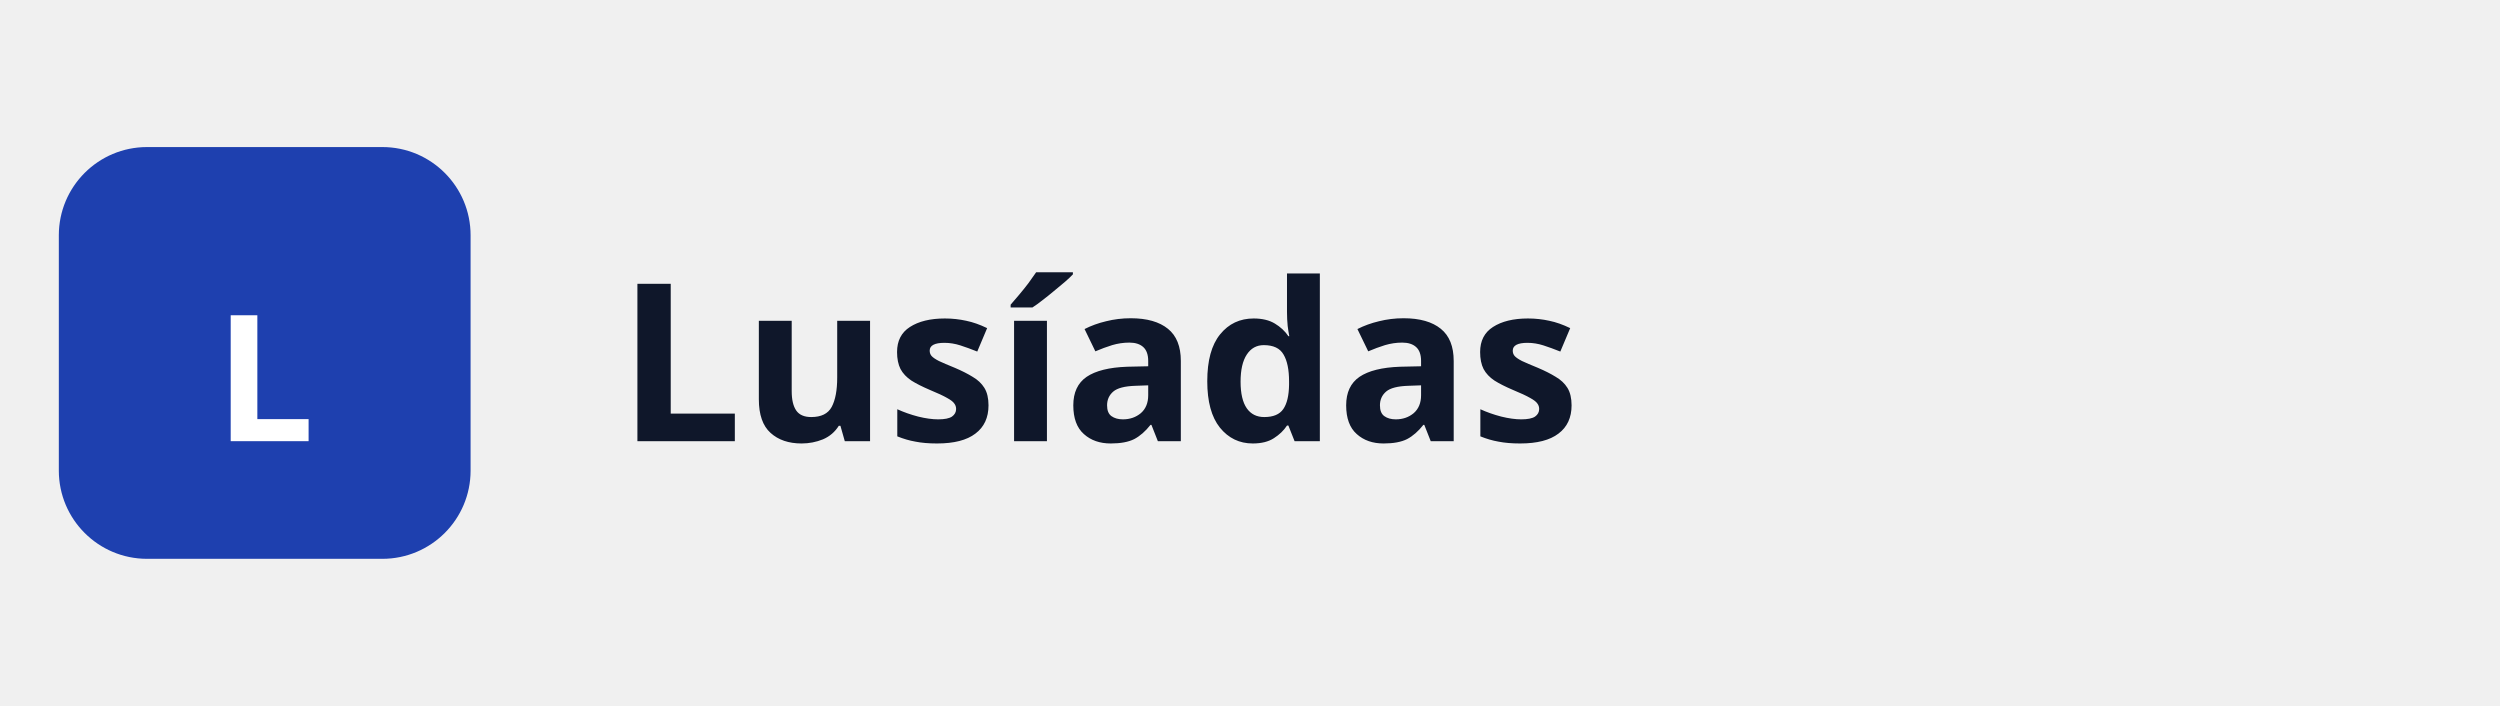
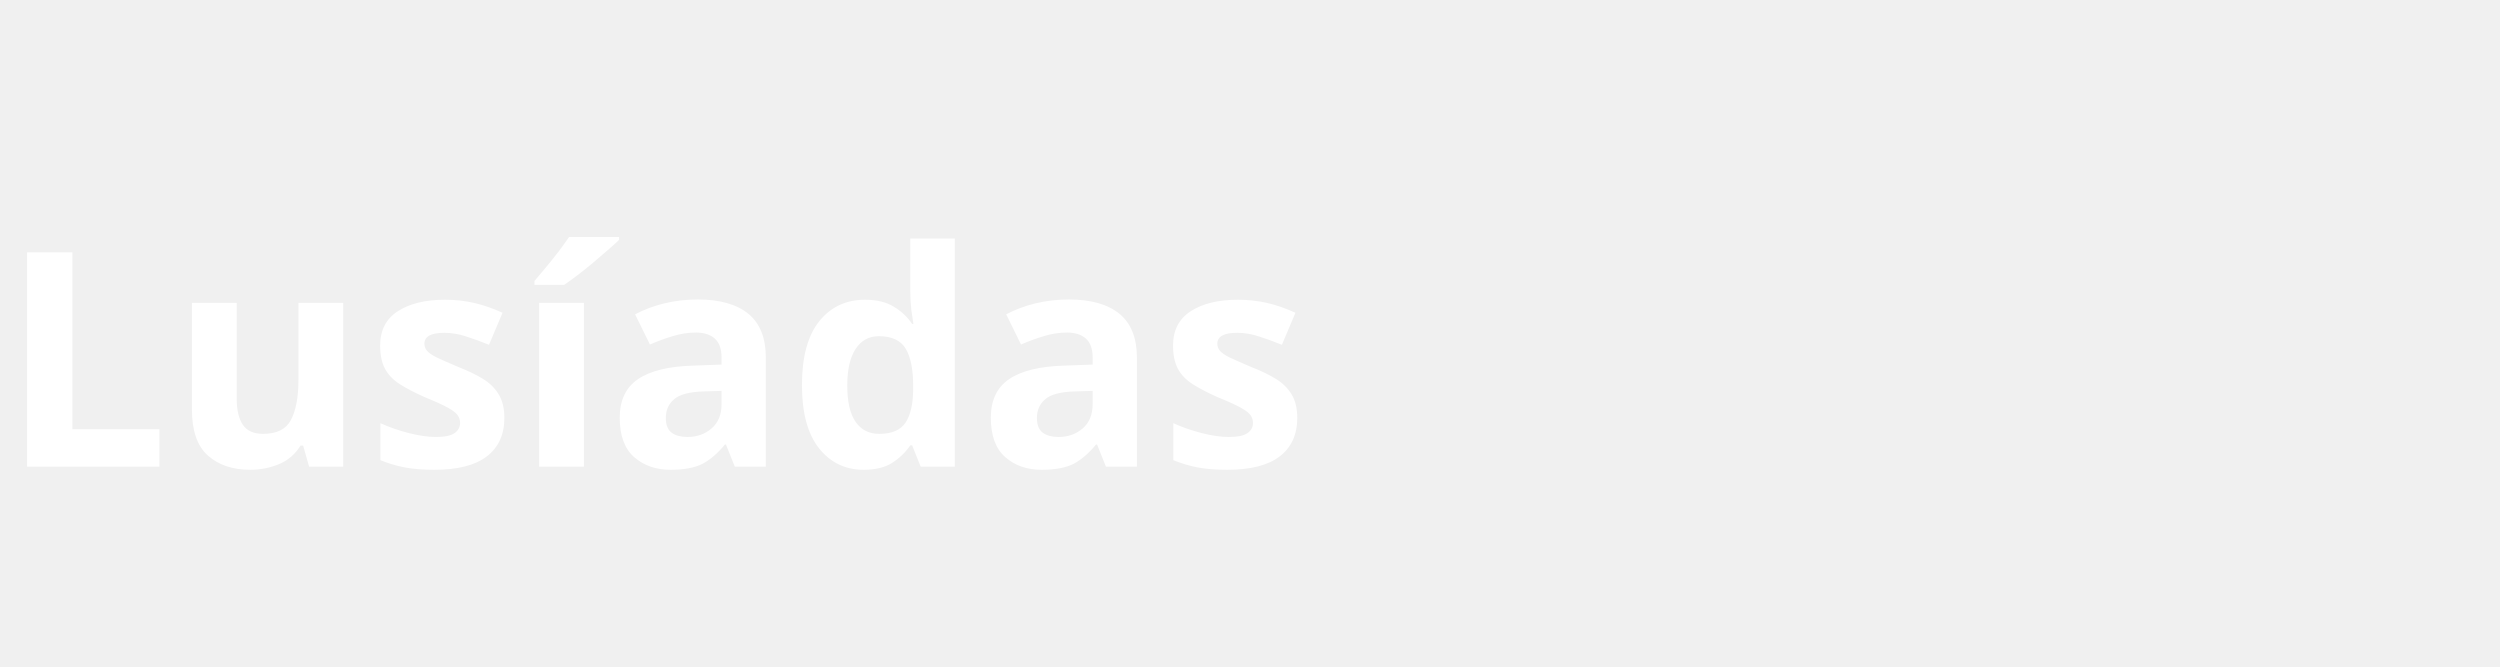
- <svg xmlns="http://www.w3.org/2000/svg" viewBox="0 0 170 48" role="img" aria-label="Lusíadas">
-   <rect x="4" y="10" width="28" height="28" rx="6" fill="#1e40af" />
-   <text x="18" y="30" text-anchor="middle" fill="#fff" font-family="Manrope, Segoe UI, sans-serif" font-size="12" font-weight="800">L</text>
-   <text x="42" y="30" fill="#0f172a" font-family="Manrope, Segoe UI, sans-serif" font-size="15" font-weight="800">Lusíadas</text>
+ <svg xmlns="http://www.w3.org/2000/svg" viewBox="0 0 150 40" role="img" aria-label="Lusiadas">
+   <text x="0" y="28" fill="#ffffff" font-family="Manrope, Segoe UI, sans-serif" font-size="18" font-weight="800">Lusíadas</text>
</svg>
